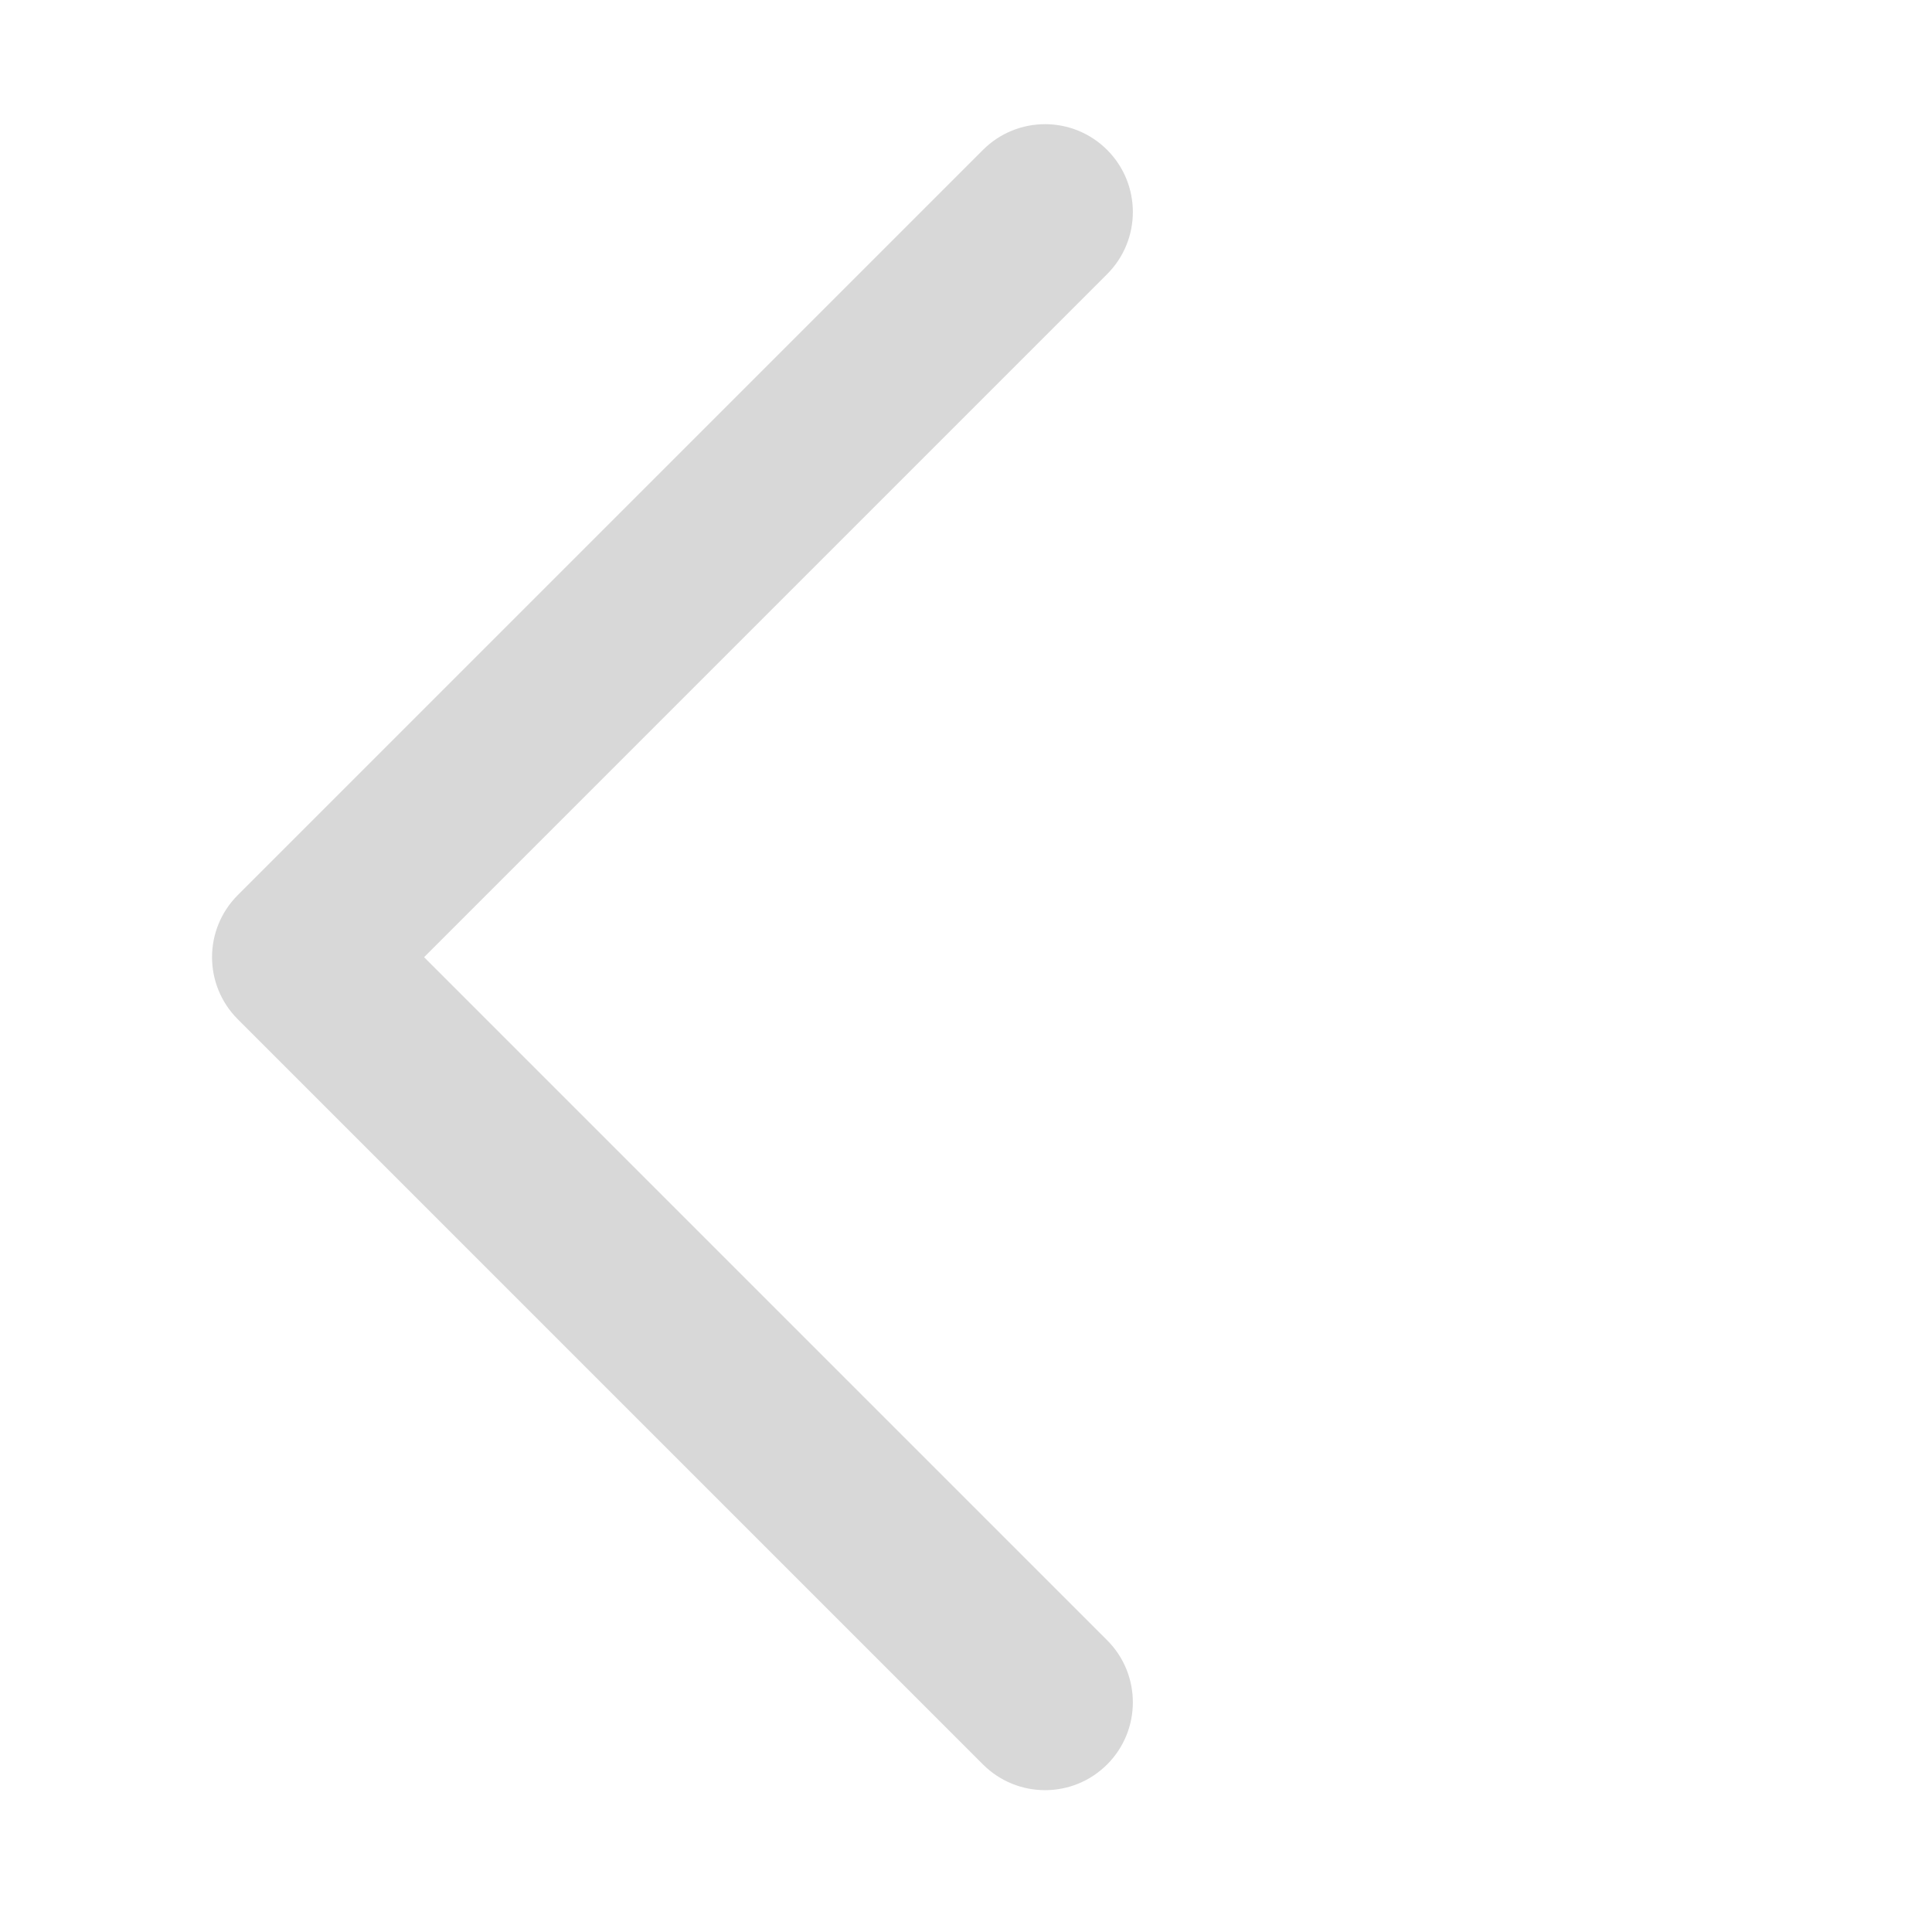
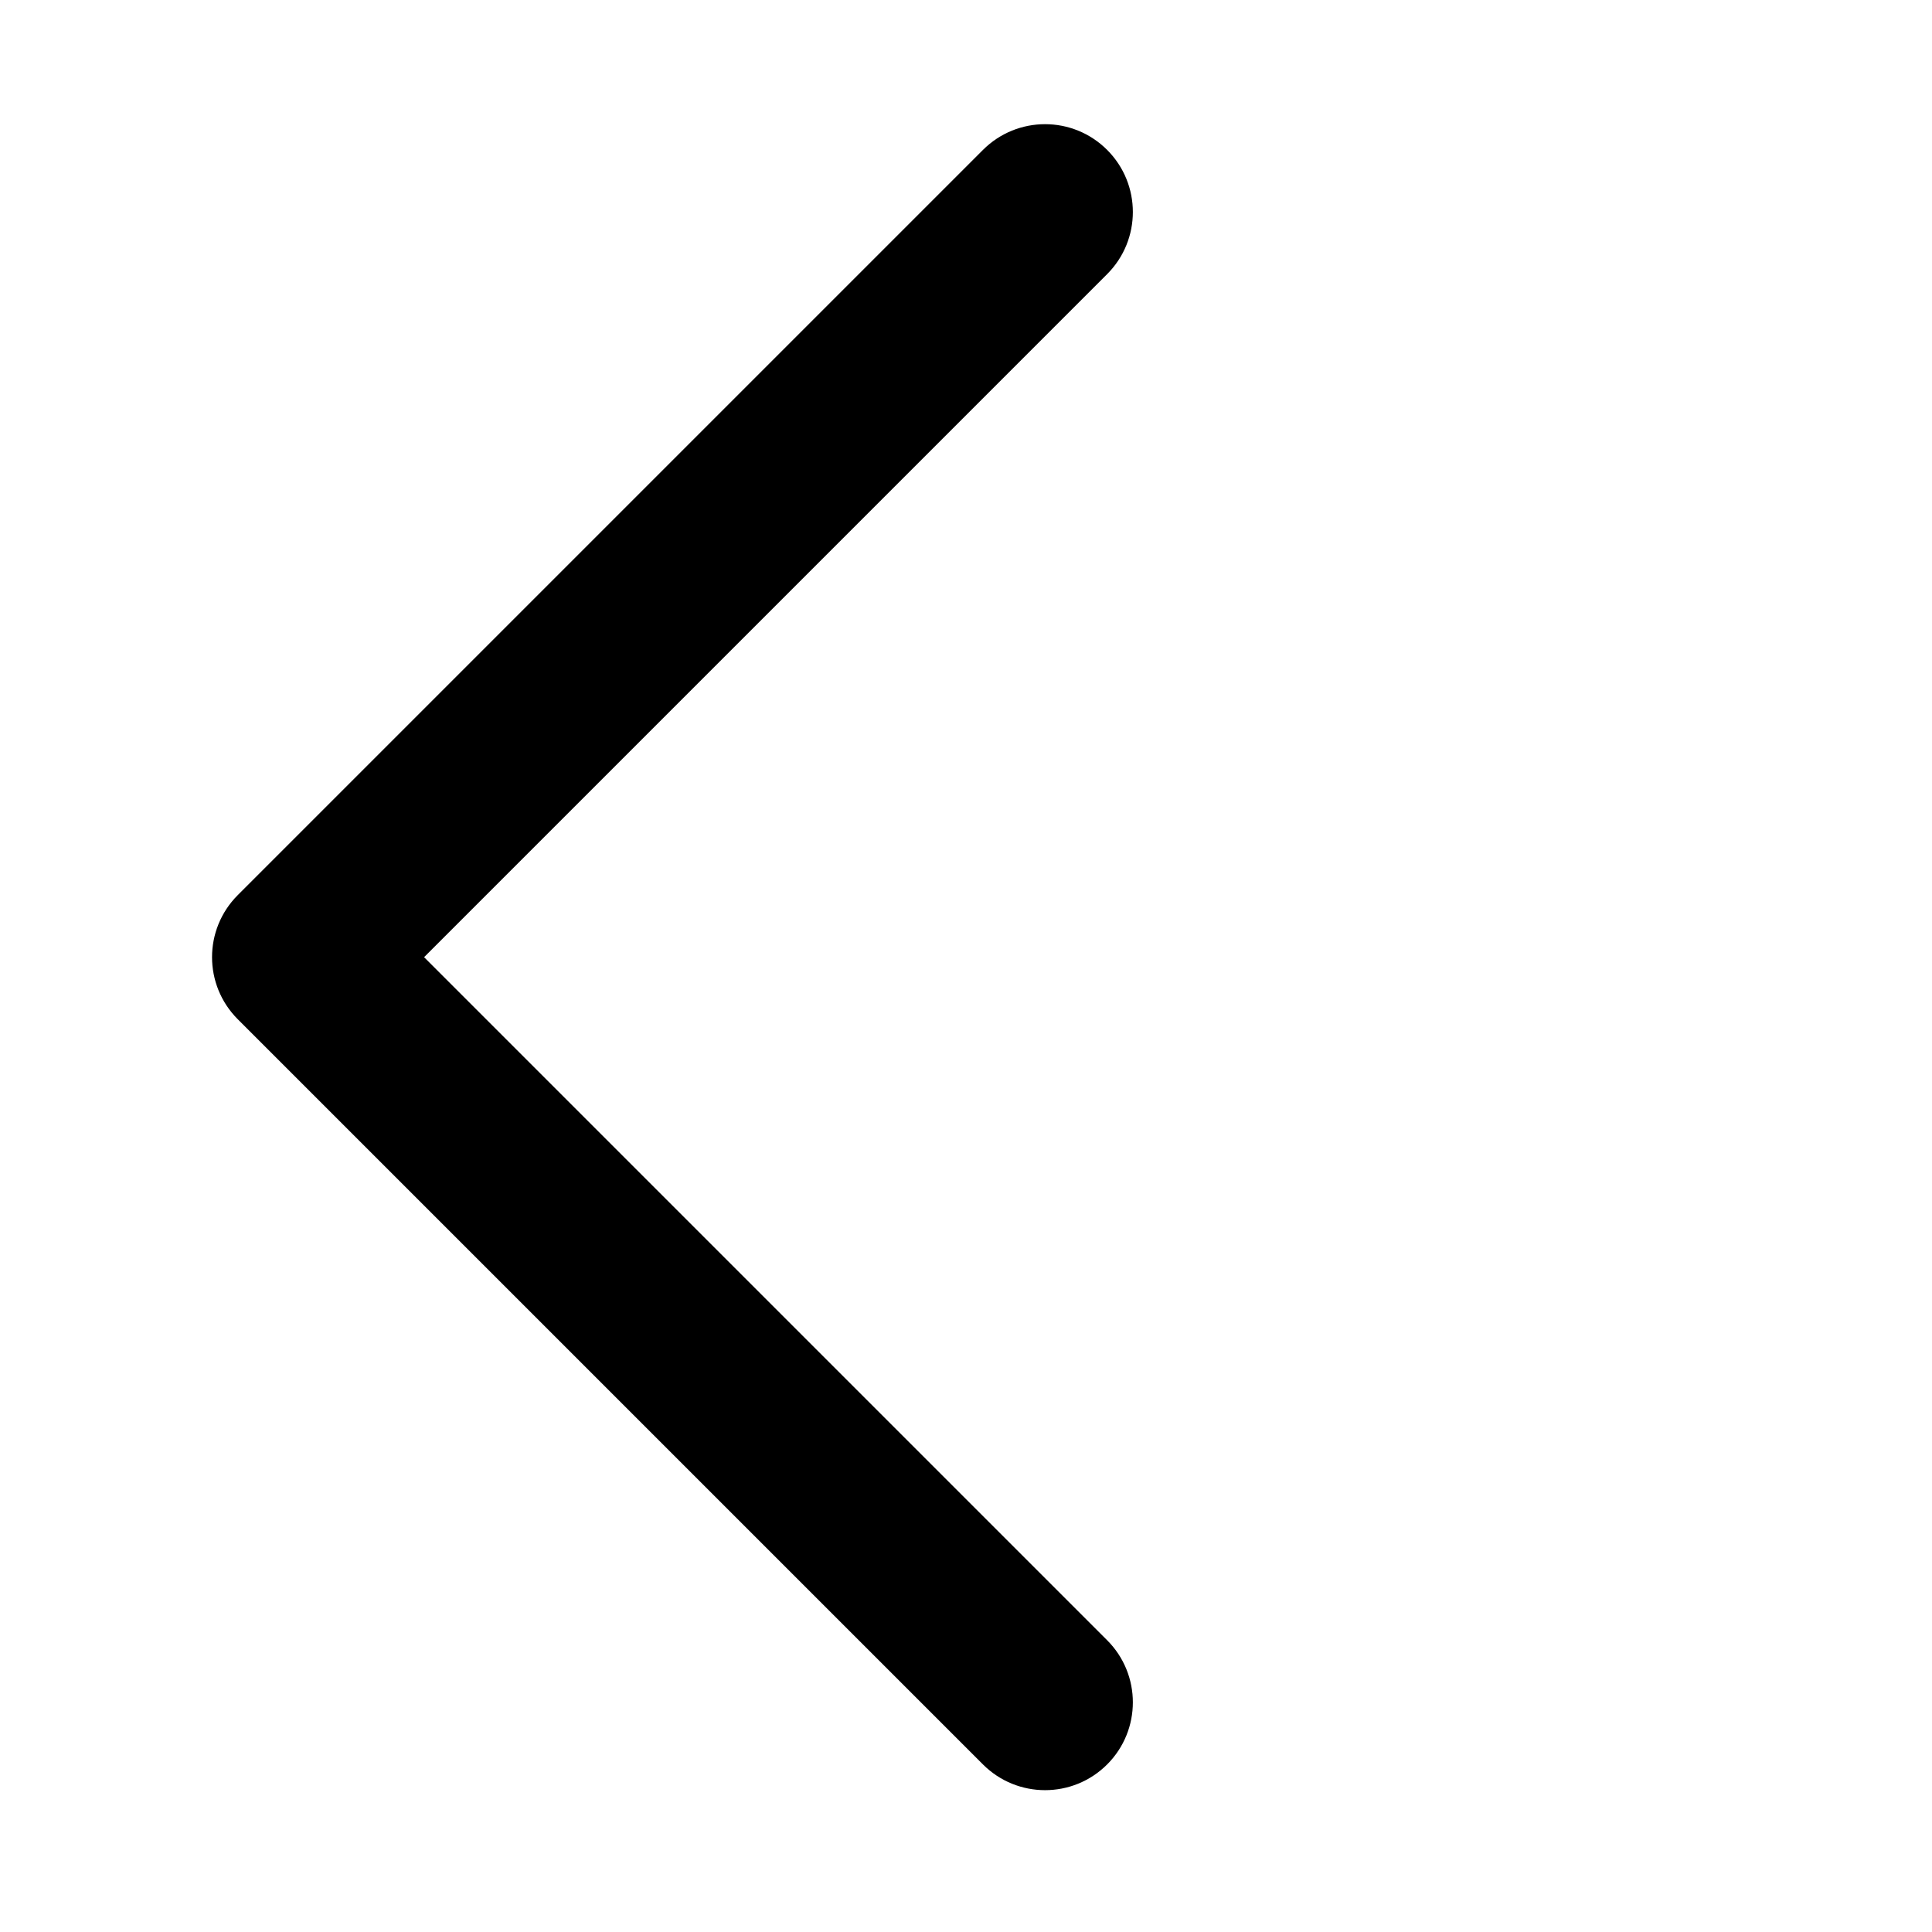
<svg xmlns="http://www.w3.org/2000/svg" width="22px" height="22px" viewBox="0 0 22 22" version="1.1">
  <g stroke="none" stroke-width="1" fill="none" fill-rule="evenodd">
-     <path d="M16.899,15.899 L16.899,4.899 C16.899,4.347 17.347,3.899 17.899,3.899 C18.452,3.899 18.899,4.347 18.899,4.899 L18.899,16.899 C18.899,17.452 18.452,17.899 17.899,17.899 L5.899,17.899 C5.347,17.899 4.899,17.452 4.899,16.899 C4.899,16.347 5.347,15.899 5.899,15.899 L16.899,15.899 Z" fill="#D8D8D8" transform="translate(11.89949, 10.89949) rotate(-225) translate(-11.89949, -10.89949) " />
+     <path d="M16.899,15.899 L16.899,4.899 C16.899,4.347 17.347,3.899 17.899,3.899 C18.452,3.899 18.899,4.347 18.899,4.899 L18.899,16.899 C18.899,17.452 18.452,17.899 17.899,17.899 L5.899,17.899 C5.347,17.899 4.899,17.452 4.899,16.899 C4.899,16.347 5.347,15.899 5.899,15.899 L16.899,15.899 Z" fill="currentColor" transform="translate(11.89949, 10.89949) rotate(-225) translate(-11.89949, -10.89949) " />
  </g>
</svg>
